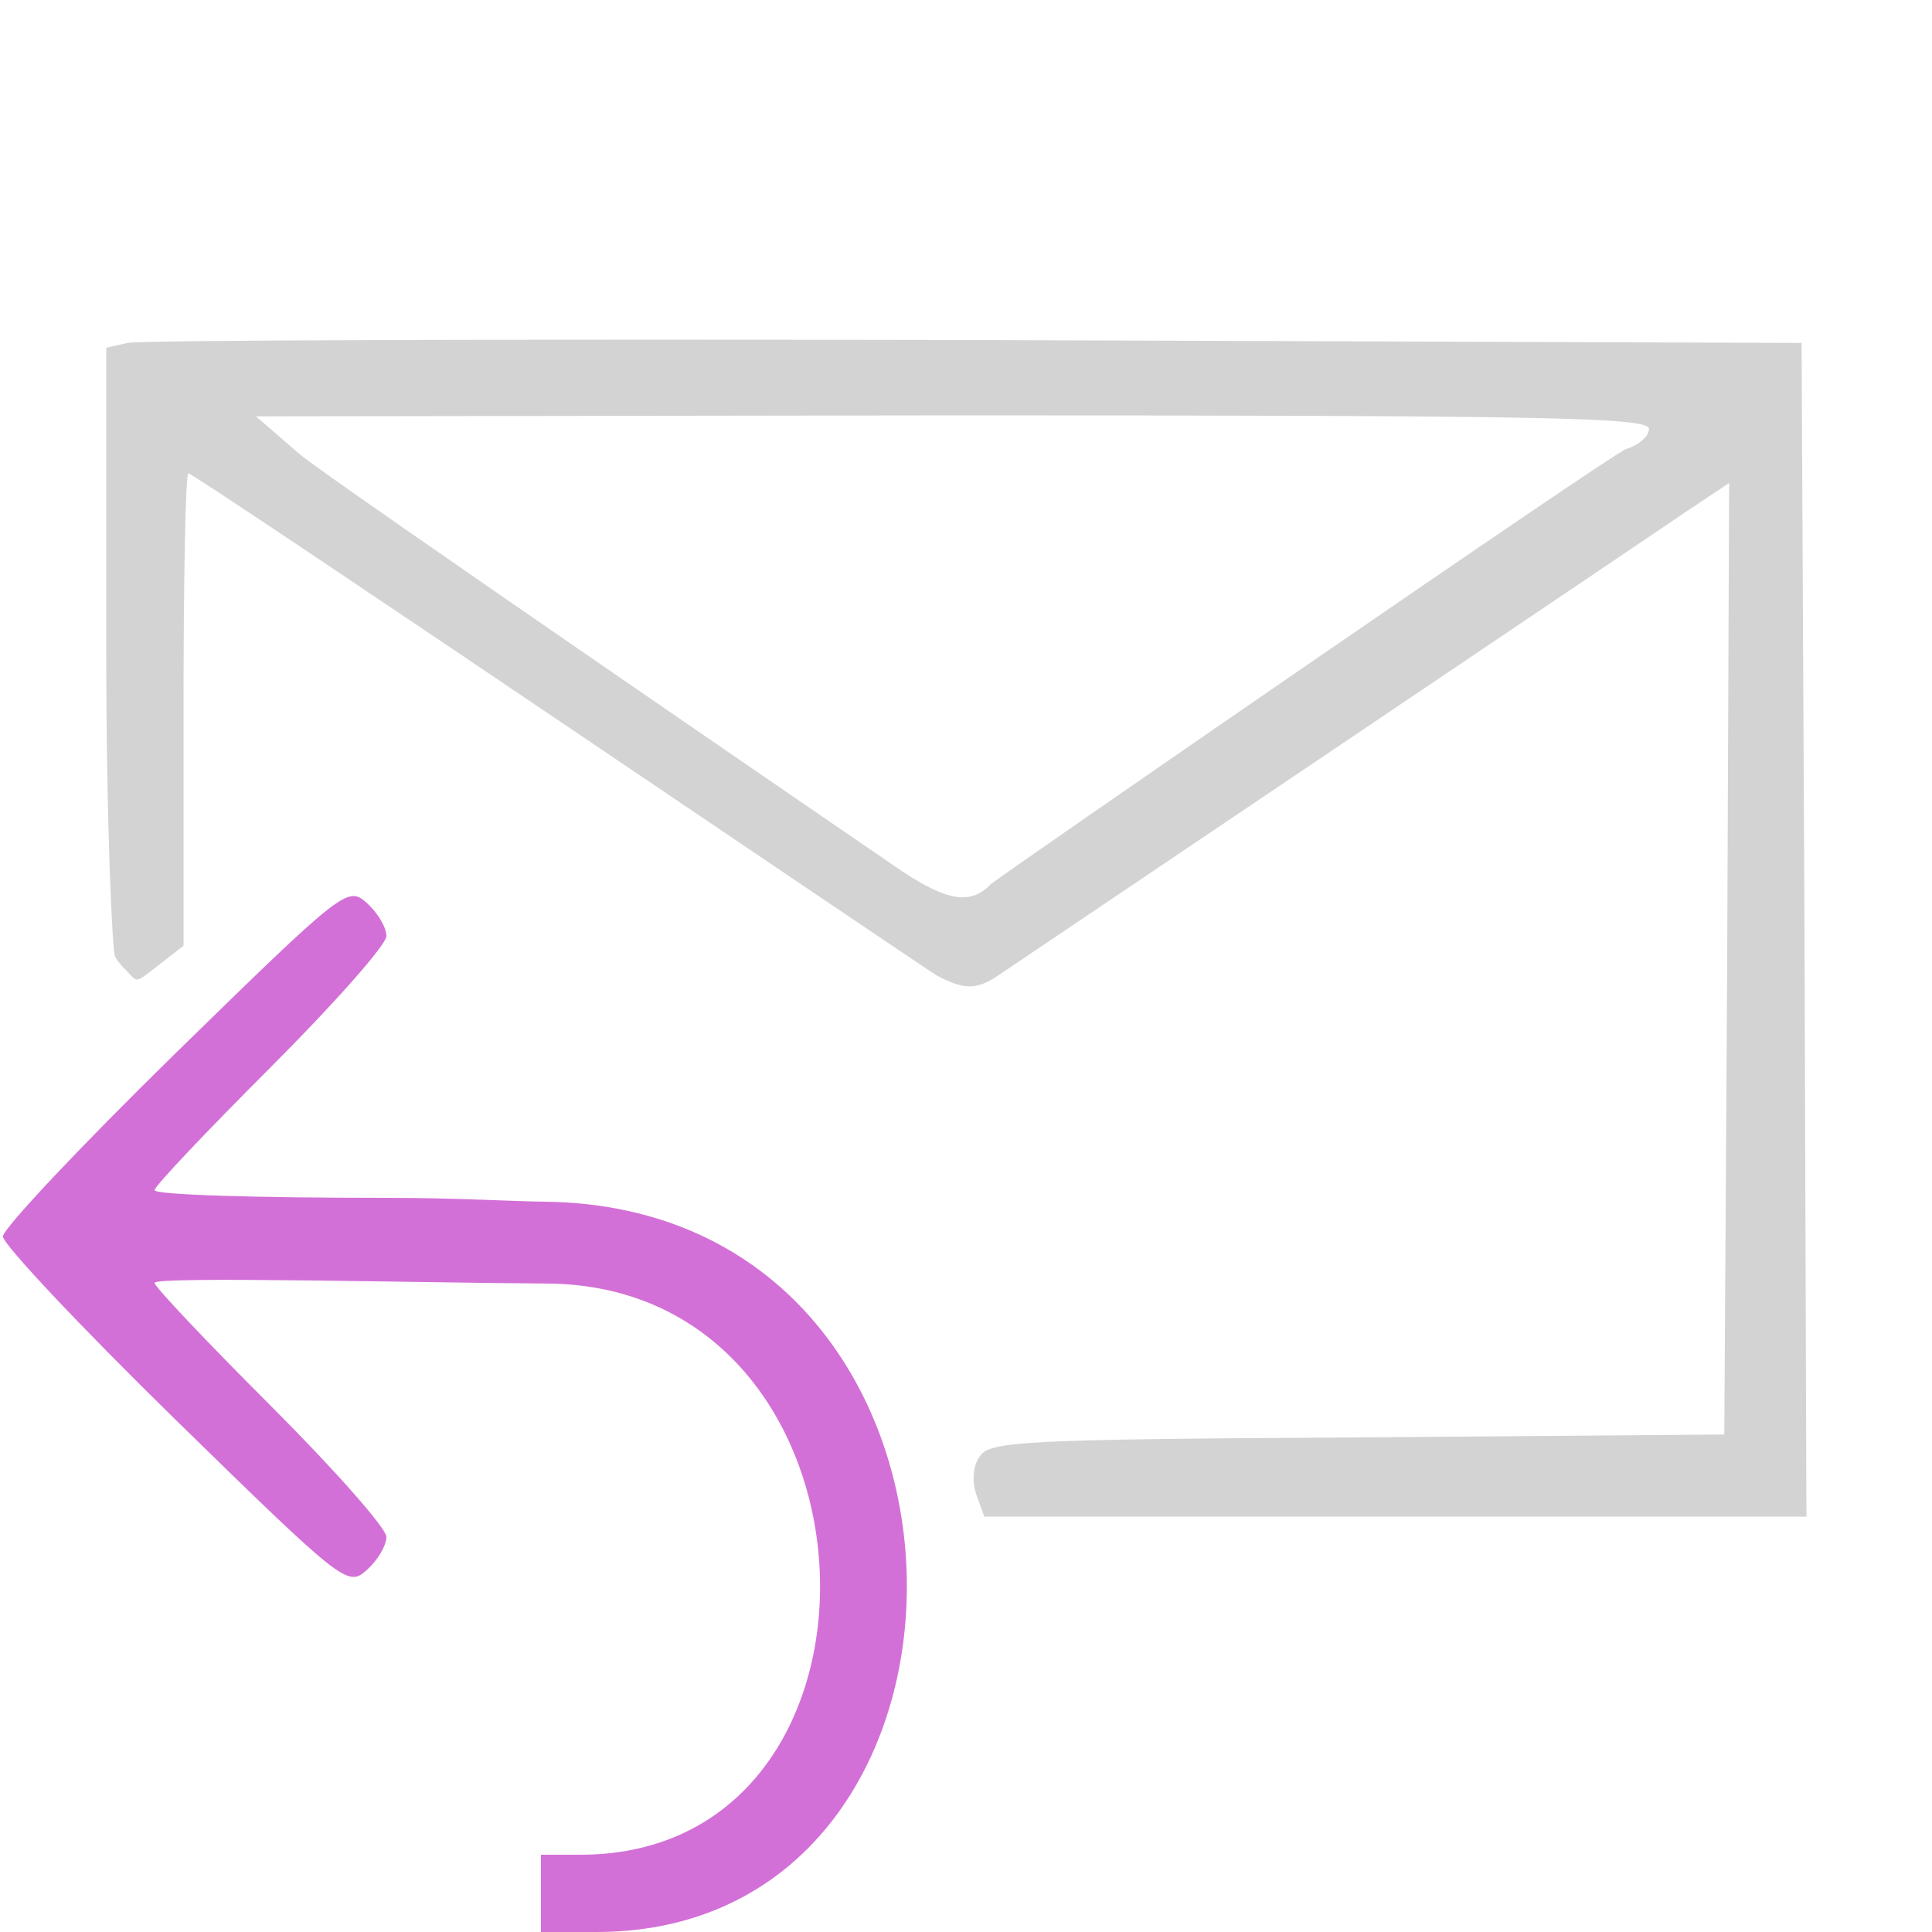
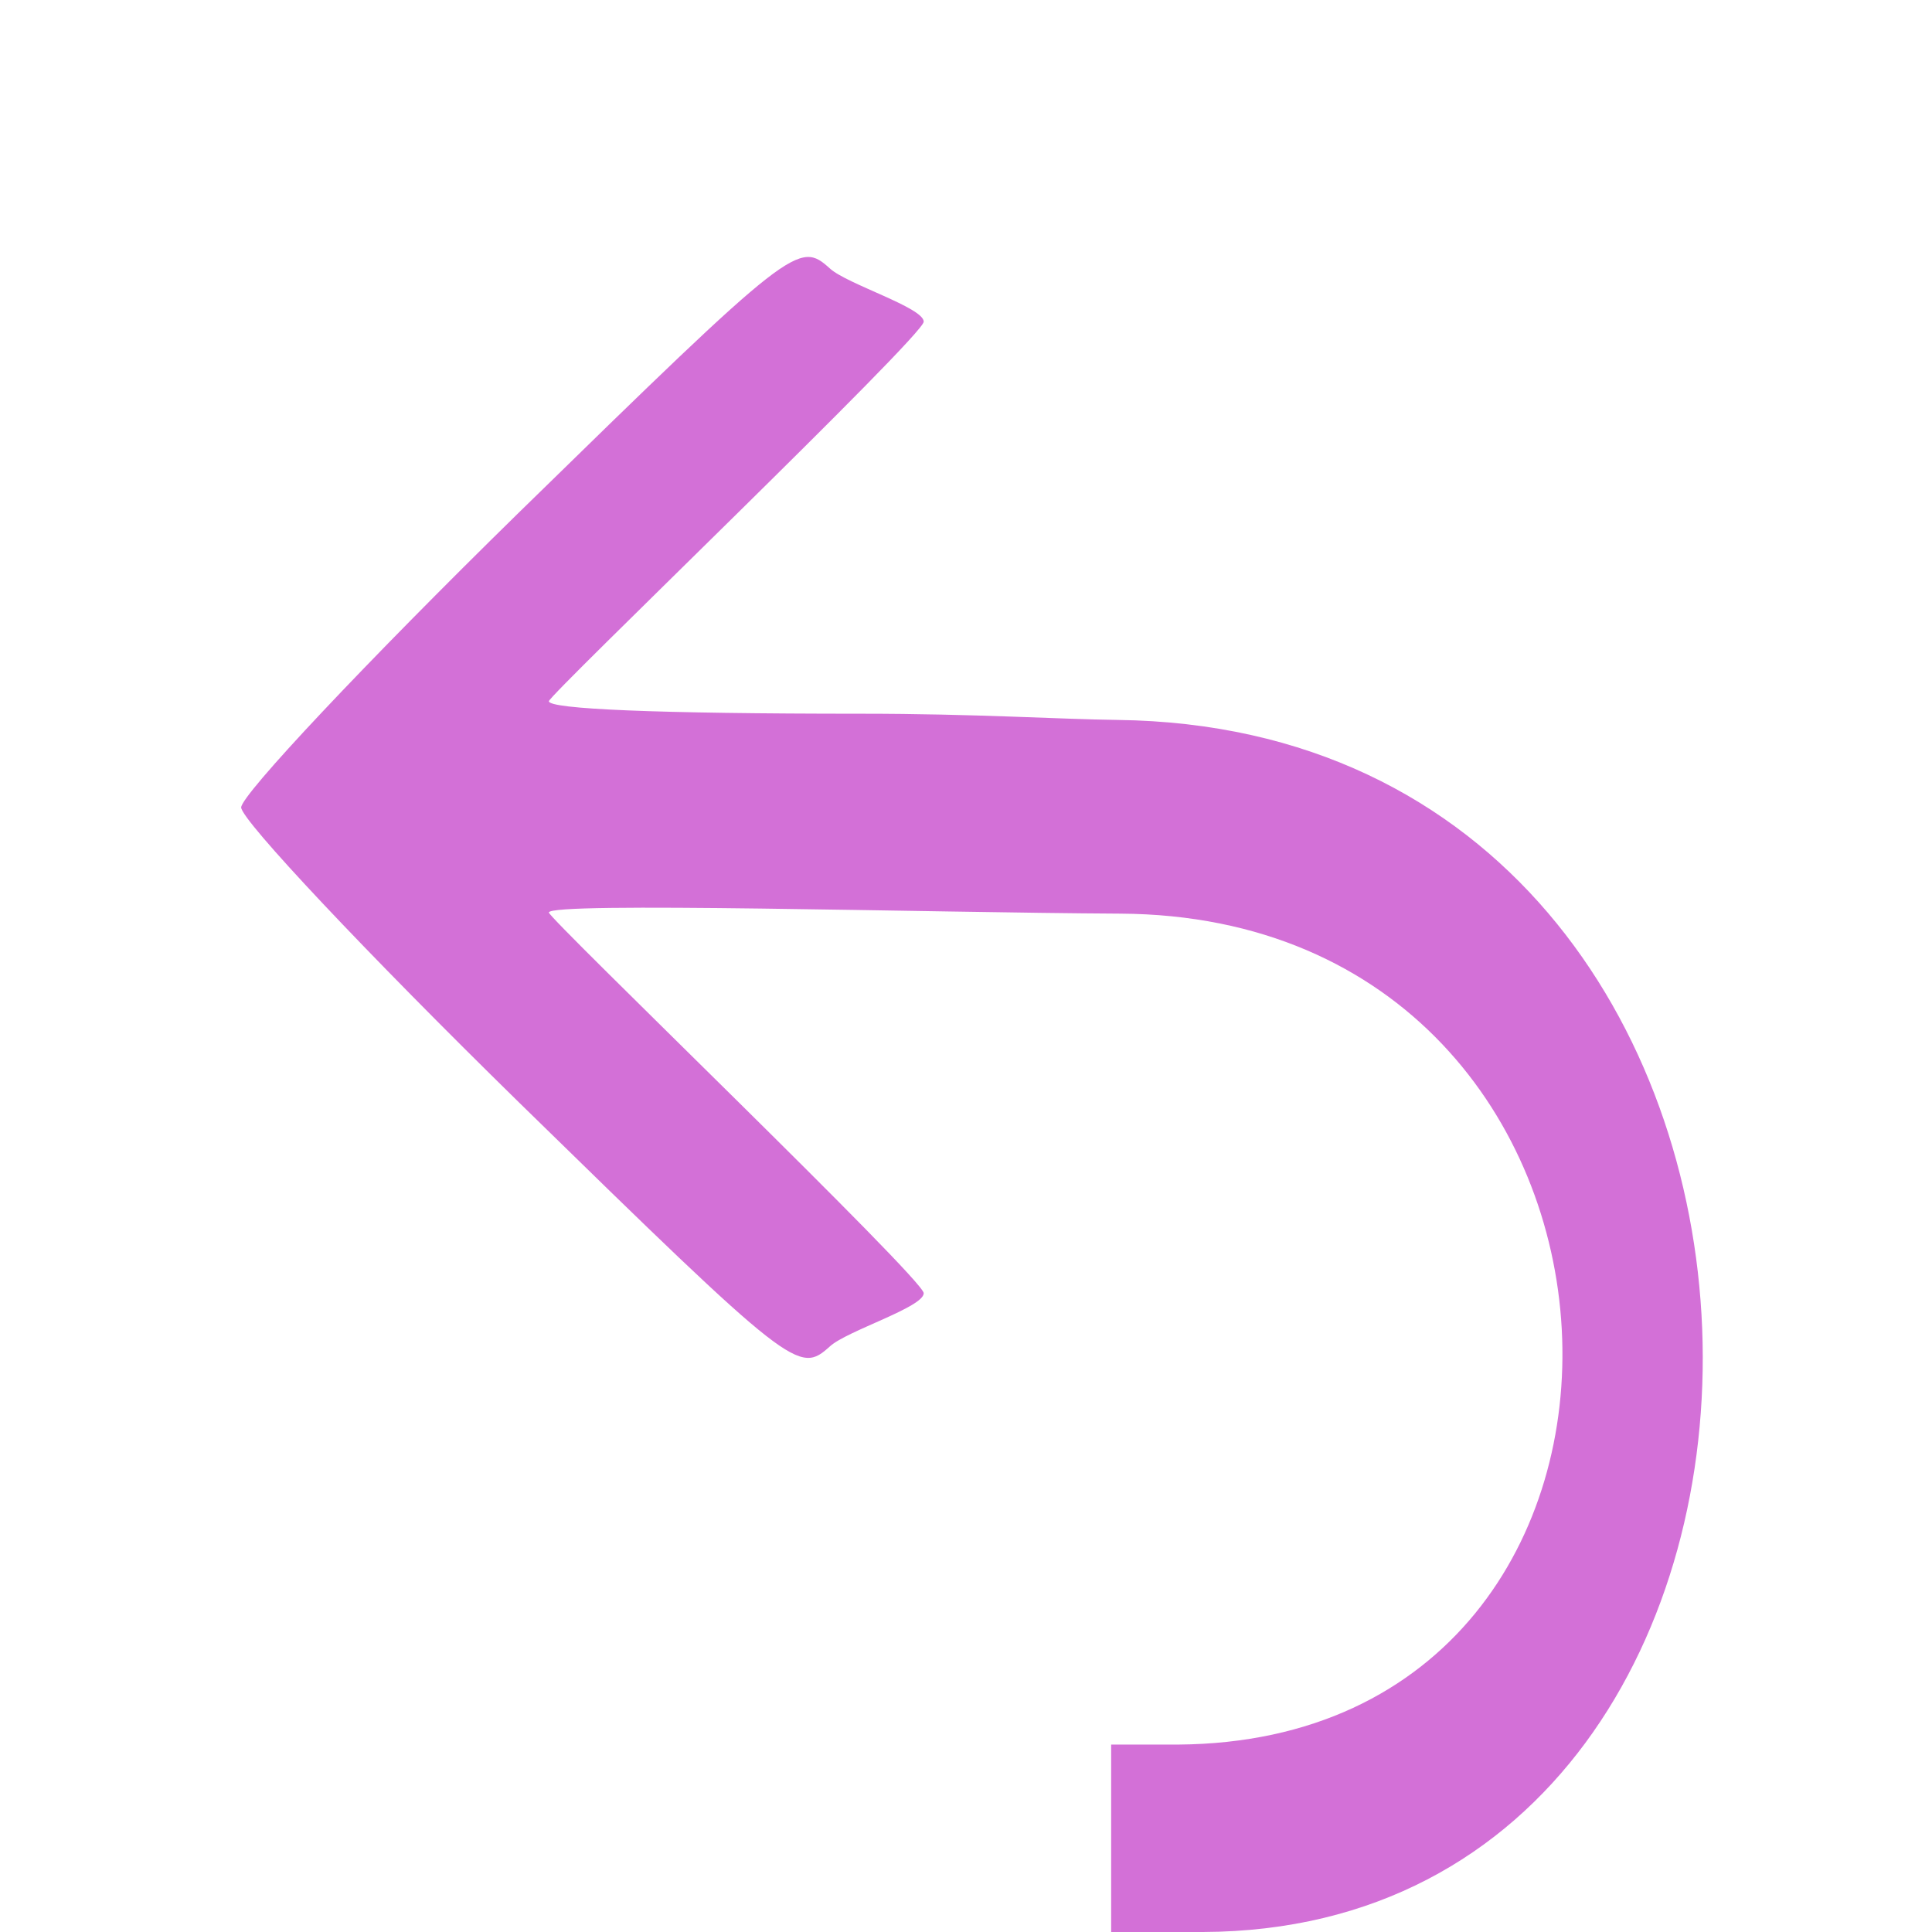
<svg xmlns="http://www.w3.org/2000/svg" width="100%" height="100%" viewBox="0 0 100 100" version="1.1" xml:space="preserve" style="fill-rule:evenodd;clip-rule:evenodd;stroke-linejoin:round;stroke-miterlimit:2;">
-   <g>
-     <path d="M50.55,77.4C50.3,76.7 50.35,75.9 50.7,75.4C51.2,74.6 52.75,74.5 70.25,74.4L89.25,74.25L89.4,49.6L89.5,25L87.1,26.6C85.8,27.5 52.187,50.133 51.65,50.5C50.511,51.278 49.828,51.198 48.5,50.5C48.057,50.267 10.1,24.5 9.75,24.5C9.6,24.5 9.5,30 9.5,36.7L9.5,48.95L8.15,50C6.95,50.95 7.107,50.806 6.6,50.3C6.197,49.898 6.072,49.723 5.95,49.5C5.83,49.281 5.5,43.1 5.5,33.75L5.5,18L6.6,17.75C7.25,17.6 27,17.55 50.5,17.6L93.25,17.75L93.4,48.15L93.5,78.5L50.95,78.5L50.55,77.4ZM51.3,45.75C51.75,45.35 83.55,23.4 84.15,23.25C84.8,23.05 85.35,22.6 85.35,22.2C85.35,21.6 80.25,21.5 49.3,21.5L13.25,21.55L15.5,23.5C16.75,24.6 45.6,44.35 46.7,45.1C49.05,46.65 50.25,46.85 51.3,45.75Z" style="fill:rgb(211,211,211);fill-rule:nonzero;" />
-   </g>
-   <g>
-     <path d="M28,100L28,96L30.15,96C47.35,95.875 46.299,66.535 28.298,66.436C22.036,66.402 8,66.049 8,66.4C8,66.6 10.7,69.45 14,72.75C17.3,76.05 20,79.1 20,79.55C20,80 19.55,80.75 19,81.25C18,82.15 17.85,82.05 9.05,73.45C4.15,68.65 0.15,64.4 0.15,64C0.15,63.6 4.15,59.35 9.05,54.55C17.85,45.95 18,45.85 19,46.75C19.55,47.25 20,48 20,48.45C20,48.9 17.3,51.95 14,55.25C10.7,58.55 8,61.4 8,61.6C8,61.85 13.4,62 20,62C23.642,62 26.303,62.175 28.206,62.199C52.547,62.503 52.854,99.907 30.95,100L28,100Z" style="fill:rgb(211,112,215);fill-rule:nonzero;" />
+   <g transform="matrix(1.61687,0,0,1.61687,12.2408,-61.6871)">
+     <path d="M28,100L28,94L30.15,94C47.35,93.875 46.299,67.499 28.298,67.4C22.036,67.366 10,67.013 10,67.364C10,67.564 22,79.1 22,79.55C22,80 19.55,80.75 19,81.25C18,82.15 17.85,82.05 9.05,73.45C4.15,68.65 0.15,64.4 0.15,64C0.15,63.6 4.15,59.35 9.05,54.55C17.85,45.95 18,45.85 19,46.75C19.55,47.25 22,48 22,48.45C22,48.9 10,60.4 10,60.6C10,60.85 13.4,61 20,61C23.642,61 26.303,61.175 28.206,61.199C52.547,61.503 52.854,99.907 30.95,100L28,100Z" style="fill:rgb(211,112,215);fill-rule:nonzero;" />
  </g>
</svg>
